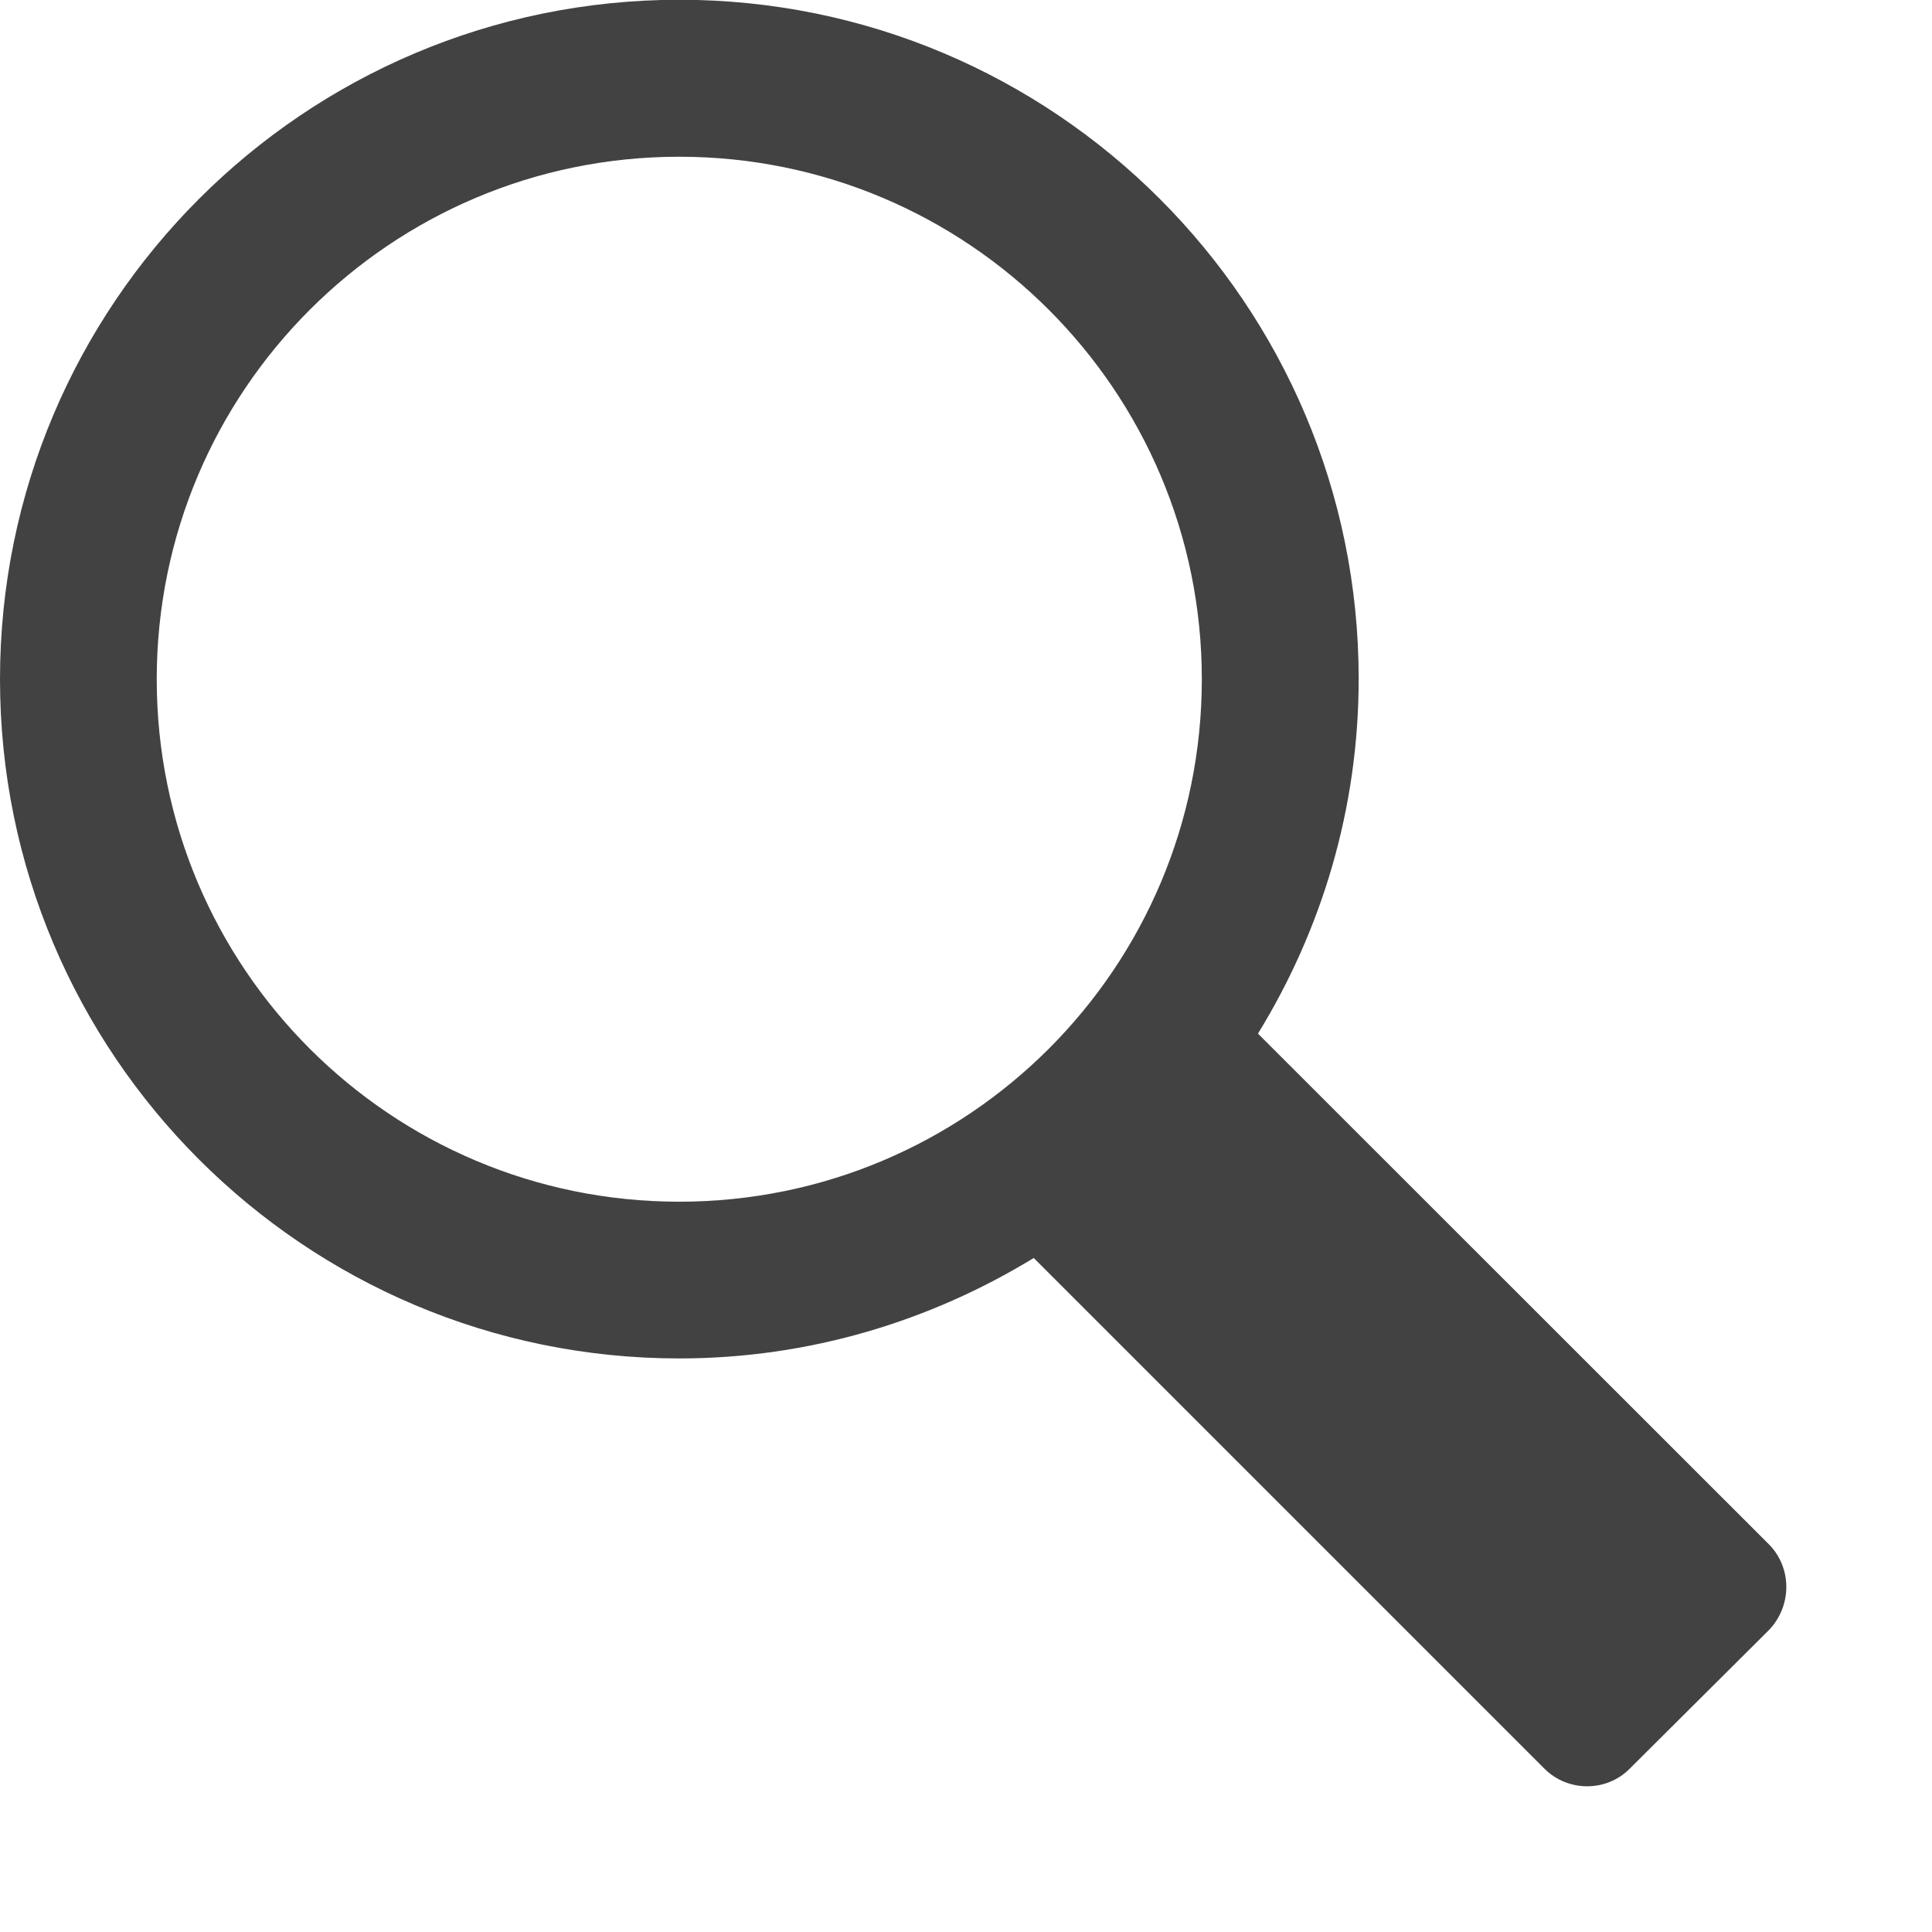
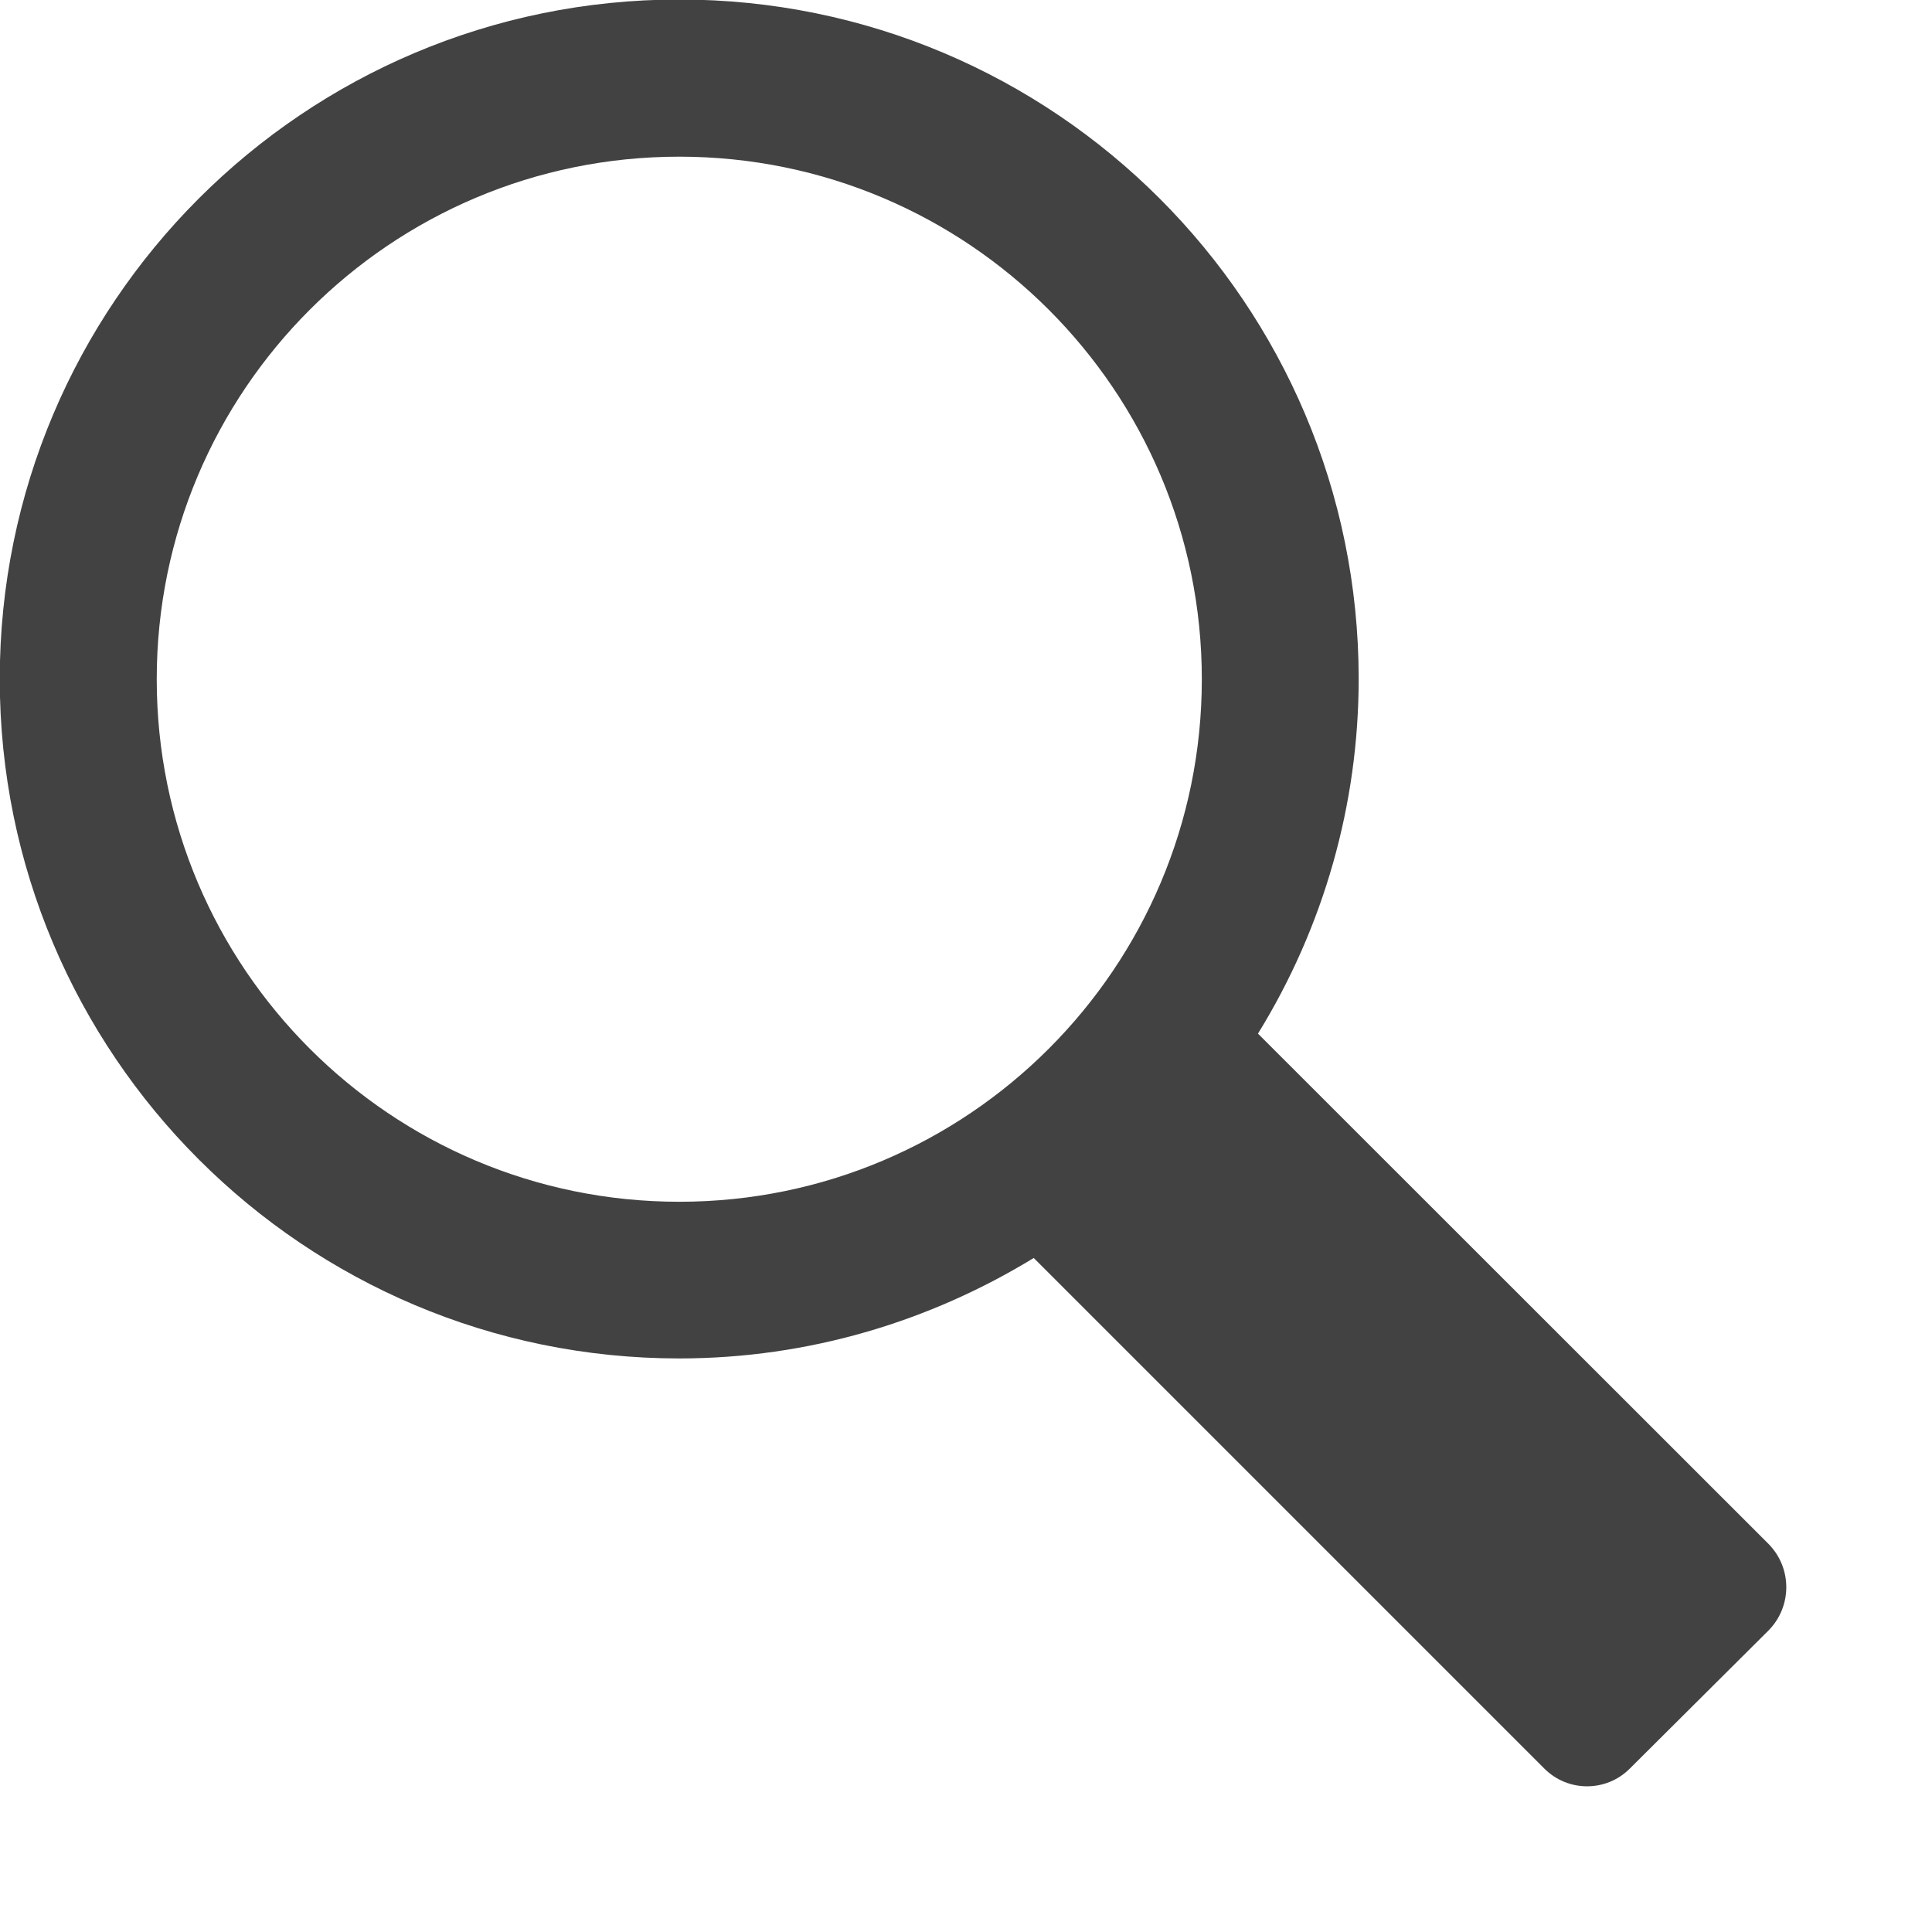
<svg xmlns="http://www.w3.org/2000/svg" width="16" height="16">
-   <path fill="#424242" d="M14.648 12.788l-4.23-4.228c.525-.855.834-1.858.834-2.938 0-3.105-2.52-5.624-5.627-5.624-3.106.002-5.625 2.521-5.625 5.627 0 3.105 2.519 5.625 5.625 5.625 1.076 0 2.08-.309 2.936-.832l4.229 4.229c.194.195.515.195.707 0l1.151-1.146c.194-.2.194-.519 0-.713zm-13.35-7.163c0-2.39 1.938-4.327 4.327-4.327 2.391 0 4.328 1.937 4.328 4.327 0 2.391-1.936 4.327-4.328 4.327-2.39 0-4.327-1.936-4.327-4.327z" />
+   <path fill="#424242" d="M14.648 12.788l-4.23-4.228a5.593 5.593 0 0 0 .834-2.938 5.627 5.627 0 1 0-5.627 5.628c1.076 0 2.08-.309 2.936-.832l4.229 4.229a.5.5 0 0 0 .707 0l1.151-1.146a.51.51 0 0 0 0-.713zM1.298 5.625a4.327 4.327 0 1 1 8.655 0 4.327 4.327 0 0 1-8.655 0z" />
</svg>
